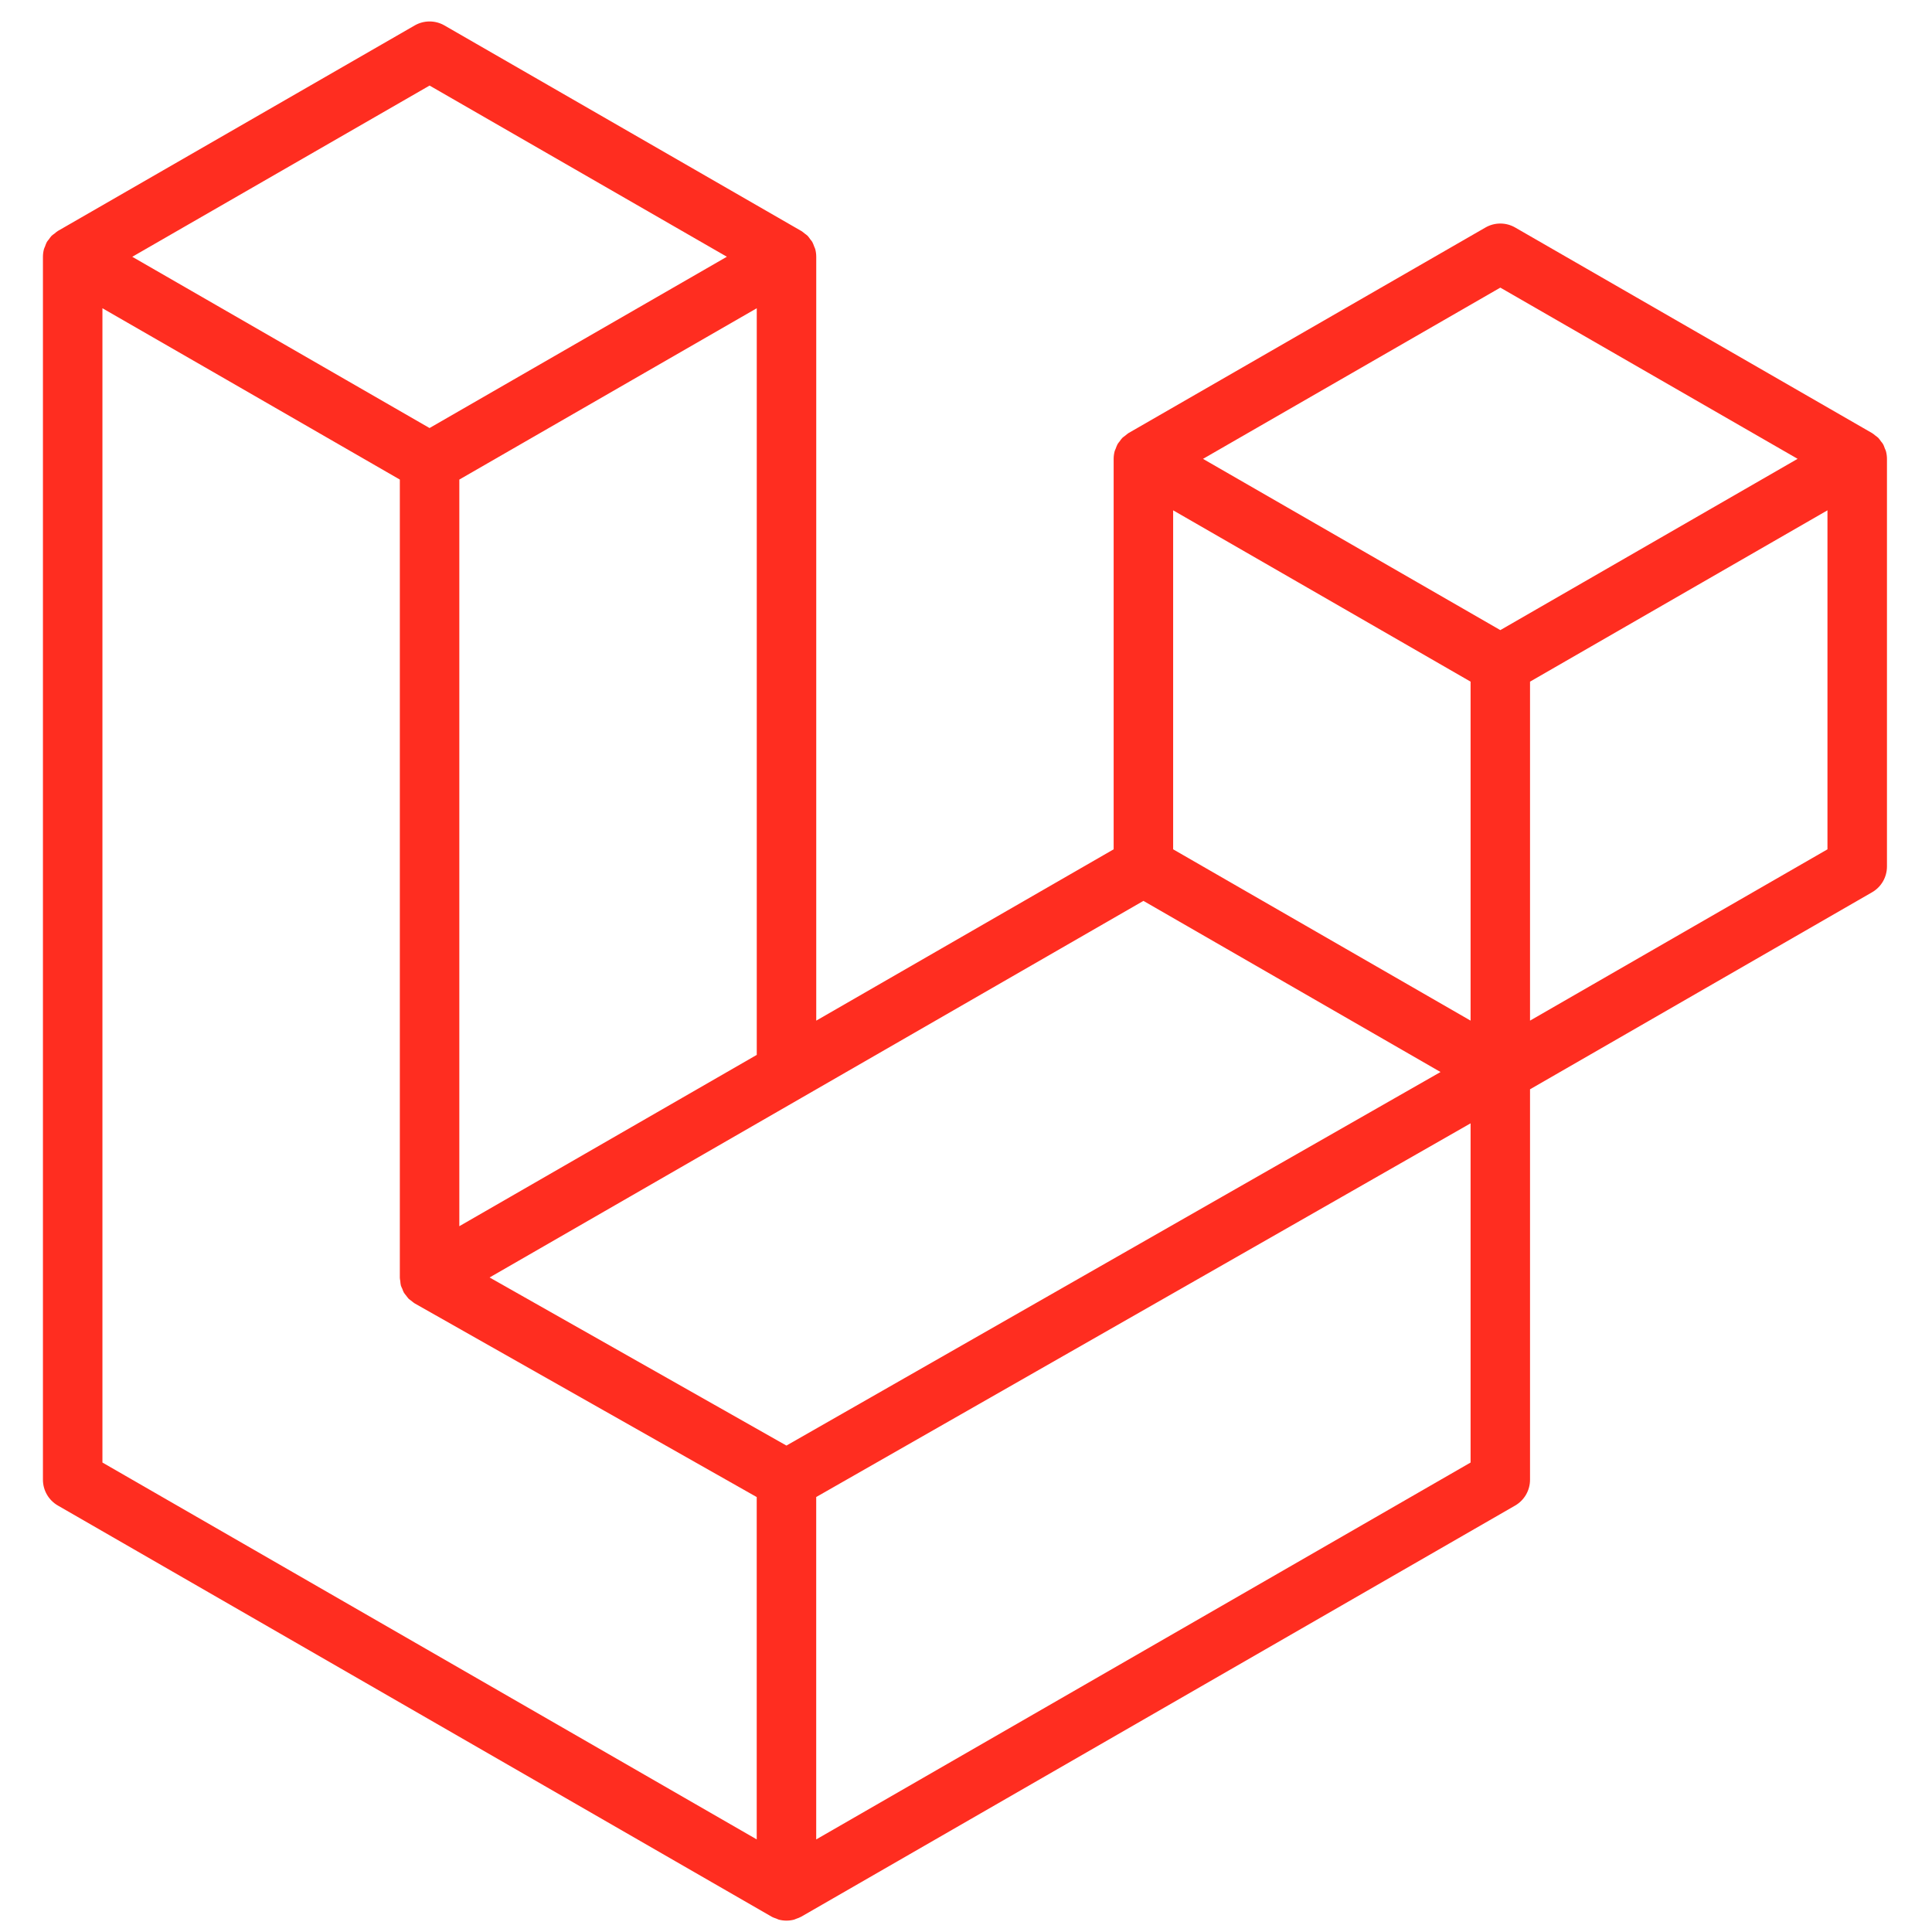
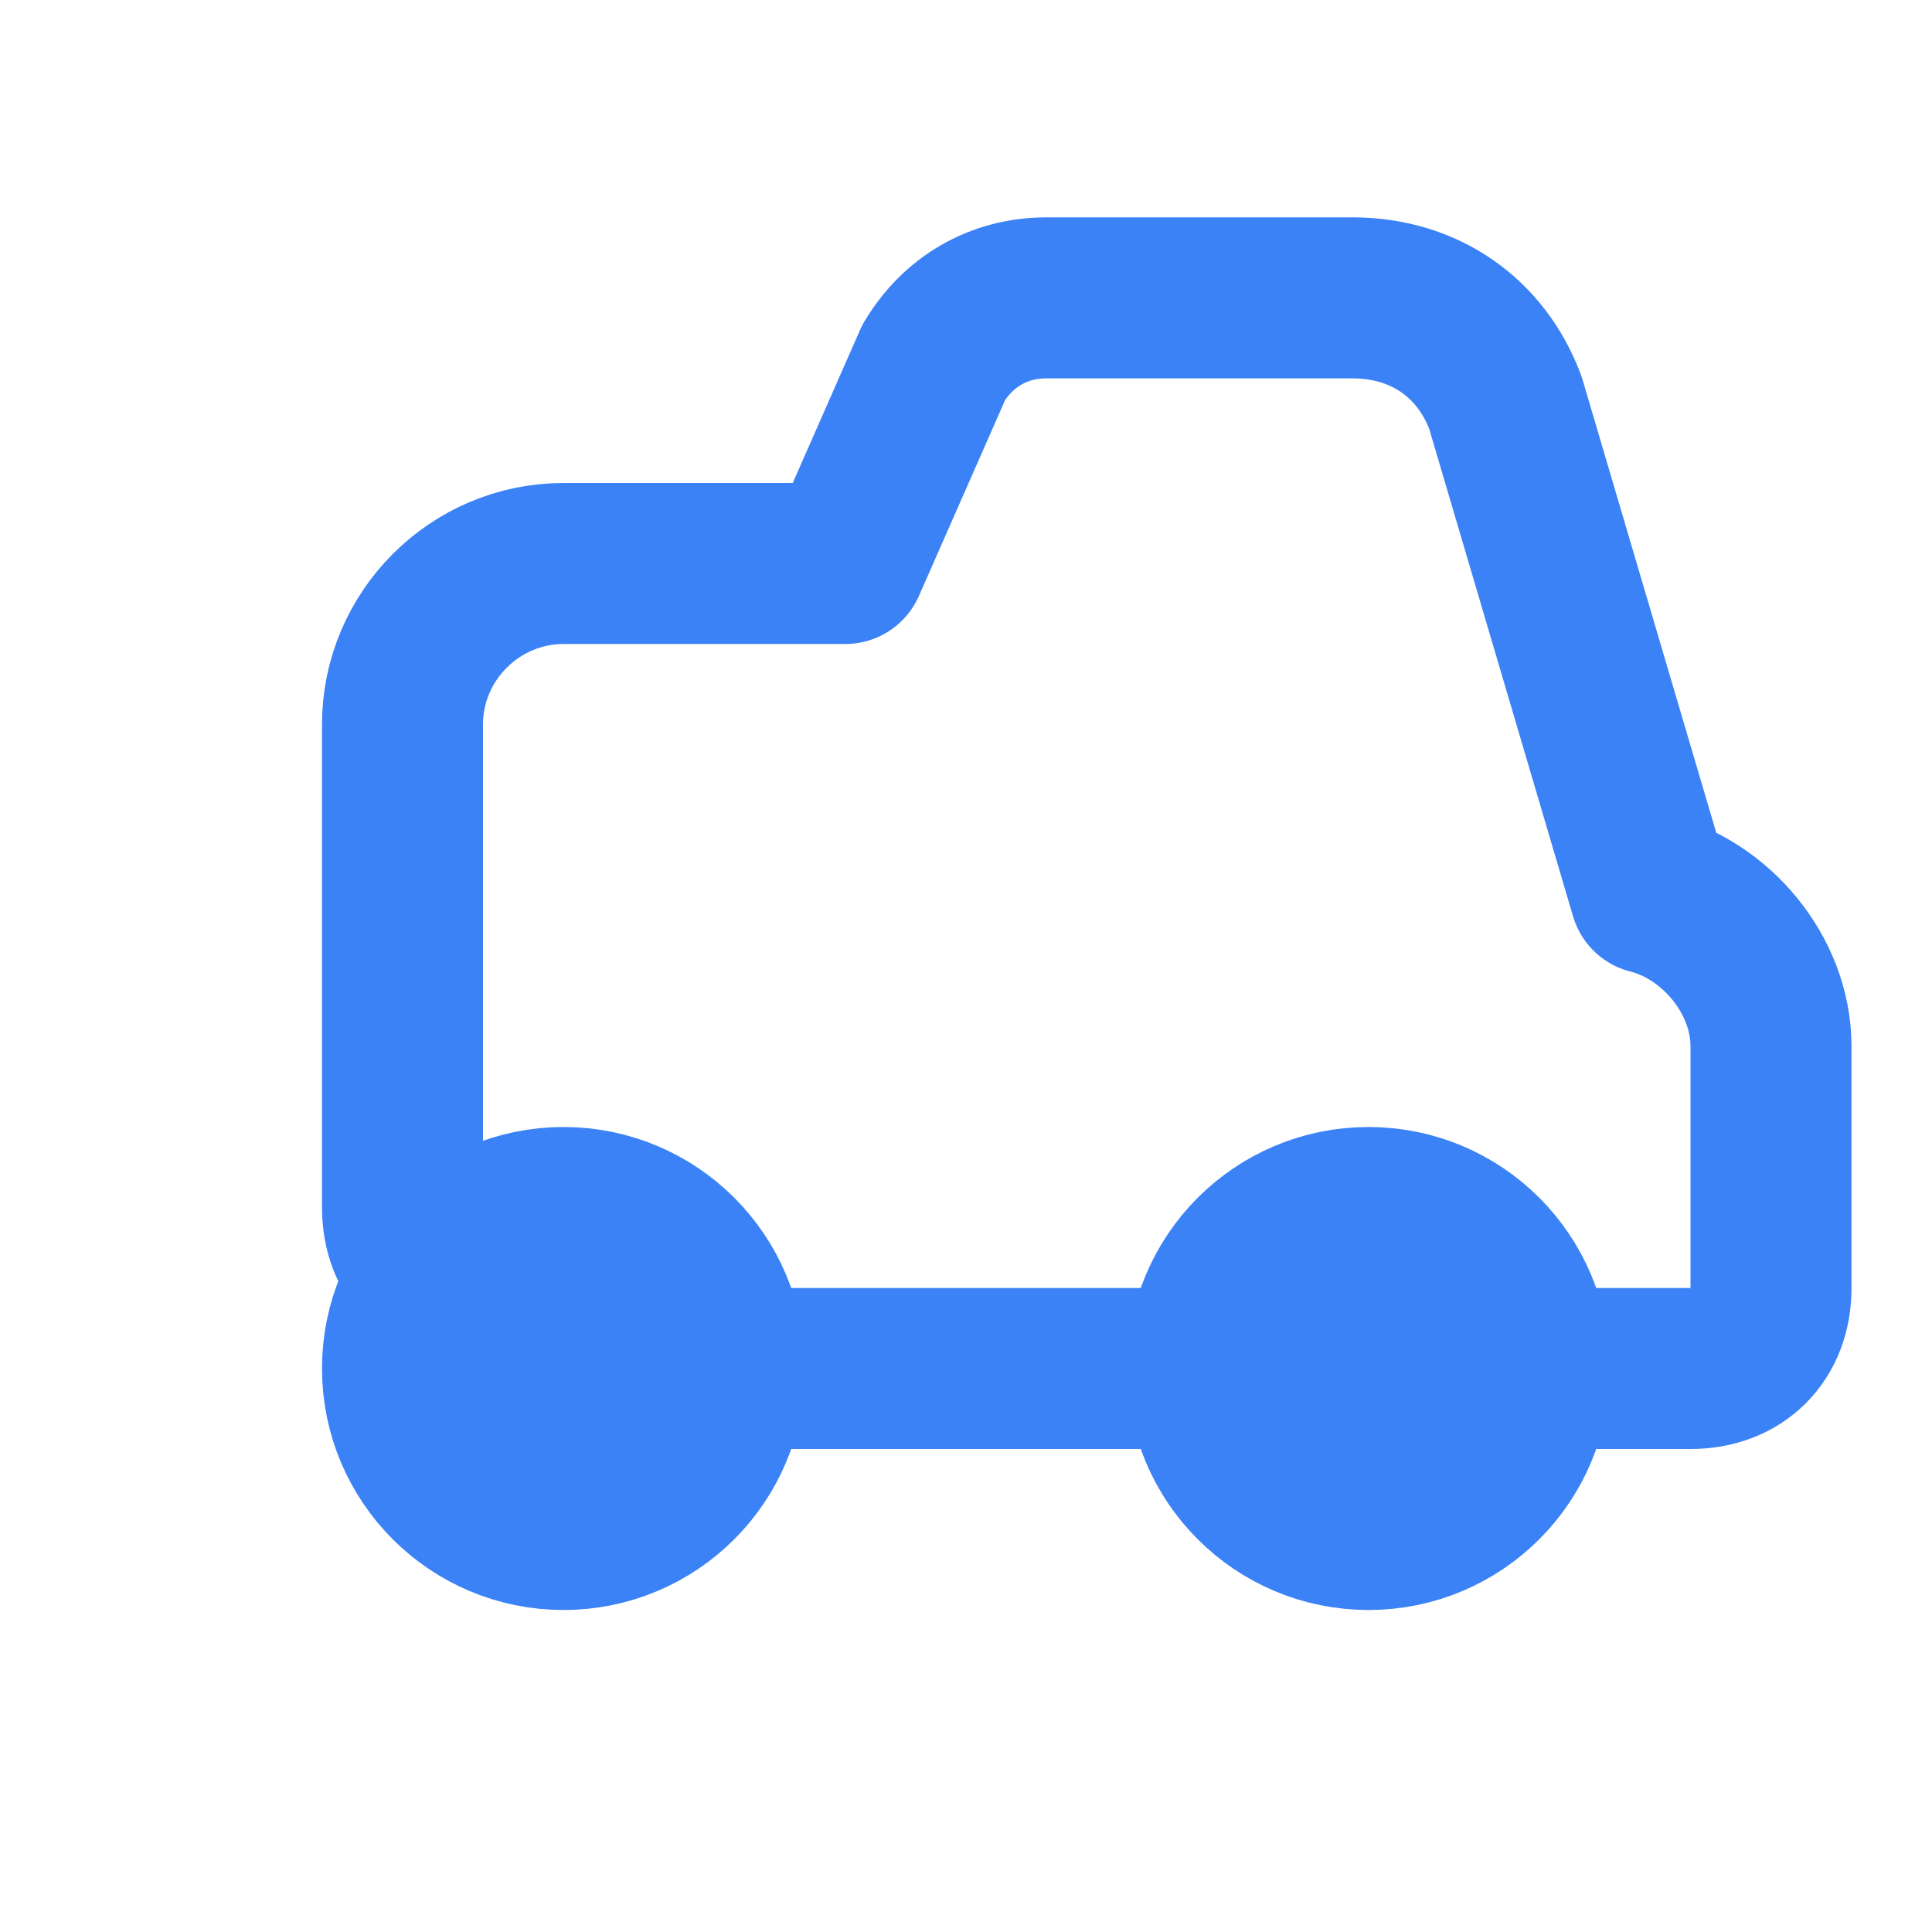
- <svg xmlns="http://www.w3.org/2000/svg" width="166" height="166" viewBox="0 0 166 166" fill="none">
-   <path fill-rule="evenodd" clip-rule="evenodd" d="M162.041 38.759C162.099 38.977 162.129 39.201 162.13 39.426V74.452C162.13 74.902 162.011 75.344 161.786 75.733C161.561 76.122 161.237 76.444 160.847 76.668L131.462 93.594V127.141C131.462 128.054 130.977 128.897 130.186 129.357L68.847 164.683C68.707 164.763 68.554 164.814 68.401 164.868C68.343 164.887 68.289 164.922 68.228 164.938C67.8 165.051 67.349 165.051 66.92 164.938C66.85 164.919 66.786 164.881 66.719 164.855C66.579 164.804 66.432 164.76 66.298 164.683L4.972 129.357C4.583 129.133 4.259 128.81 4.034 128.421C3.808 128.032 3.69 127.591 3.689 127.141L3.689 22.063C3.689 21.834 3.721 21.61 3.779 21.393C3.798 21.32 3.843 21.253 3.868 21.179C3.916 21.045 3.961 20.908 4.031 20.783C4.079 20.7 4.149 20.633 4.206 20.557C4.28 20.454 4.347 20.349 4.433 20.26C4.506 20.186 4.602 20.132 4.685 20.068C4.778 19.992 4.861 19.909 4.966 19.848L35.633 2.185C36.022 1.961 36.462 1.844 36.91 1.844C37.358 1.844 37.798 1.961 38.186 2.185L68.851 19.848H68.857C68.959 19.912 69.045 19.992 69.138 20.065C69.221 20.129 69.313 20.186 69.387 20.257C69.476 20.349 69.54 20.454 69.616 20.557C69.671 20.633 69.744 20.7 69.789 20.783C69.862 20.911 69.904 21.045 69.955 21.179C69.98 21.253 70.025 21.32 70.044 21.396C70.103 21.614 70.133 21.838 70.133 22.063V87.694L95.686 72.974V39.423C95.686 39.2 95.718 38.973 95.775 38.759C95.798 38.683 95.839 38.615 95.865 38.542C95.916 38.408 95.96 38.271 96.031 38.146C96.079 38.063 96.149 37.996 96.203 37.92C96.279 37.818 96.343 37.712 96.433 37.623C96.506 37.549 96.599 37.495 96.681 37.431C96.777 37.355 96.86 37.272 96.962 37.211L127.633 19.548C128.021 19.324 128.461 19.206 128.91 19.206C129.358 19.206 129.798 19.324 130.186 19.548L160.85 37.211C160.959 37.275 161.042 37.355 161.137 37.428C161.217 37.492 161.31 37.549 161.383 37.62C161.473 37.712 161.536 37.818 161.613 37.92C161.67 37.996 161.741 38.063 161.785 38.146C161.859 38.271 161.9 38.408 161.951 38.542C161.98 38.615 162.021 38.683 162.041 38.759ZM157.018 72.974V43.848L146.287 50.028L131.462 58.568V87.694L157.021 72.974H157.018ZM126.354 125.663V96.518L111.771 104.85L70.13 128.626V158.046L126.354 125.663ZM8.801 26.485V125.663L65.018 158.043V128.629L35.649 112L35.64 111.994L35.627 111.988C35.528 111.93 35.445 111.847 35.353 111.777C35.273 111.713 35.18 111.662 35.11 111.592L35.104 111.582C35.021 111.502 34.963 111.403 34.893 111.314C34.829 111.228 34.753 111.154 34.702 111.065L34.699 111.055C34.641 110.96 34.606 110.845 34.565 110.736C34.523 110.64 34.469 110.551 34.443 110.449C34.411 110.328 34.405 110.197 34.392 110.072C34.379 109.976 34.354 109.881 34.354 109.785V109.778V41.205L19.532 32.662L8.801 26.485ZM36.913 7.35L11.364 22.063L36.907 36.777L62.453 22.06L36.907 7.35H36.913ZM50.2 99.174L65.022 90.637V26.485L54.291 32.665L39.466 41.205V105.357L50.2 99.174ZM128.91 24.713L103.363 39.426L128.91 54.14L154.453 39.423L128.91 24.713ZM126.354 58.568L111.529 50.028L100.798 43.848V72.974L115.619 81.511L126.354 87.694V58.568ZM67.571 124.205L105.042 102.803L123.772 92.109L98.245 77.405L68.854 94.334L42.066 109.762L67.571 124.205Z" fill="#FF2D20" />
+ <svg xmlns="http://www.w3.org/2000/svg" width="32" height="32" viewBox="0 0 24 24" fill="none" stroke="#3B82F6" stroke-width="2" stroke-linecap="round" stroke-linejoin="round">
+   <path d="M19 17h2c.6 0 1-.4 1-1v-3c0-.9-.7-1.7-1.5-1.9L18.7 5c-.3-.8-1-1.3-1.9-1.3h-3.8c-.6 0-1.1.3-1.4.8L10.5 7H7c-1.1 0-2 .9-2 2v6c0 .6.4 1 1 1h2" />
+   <circle cx="7" cy="17" r="2" fill="#3B82F6" />
+   <circle cx="17" cy="17" r="2" fill="#3B82F6" />
+   <path d="M9 17h6" />
</svg>
